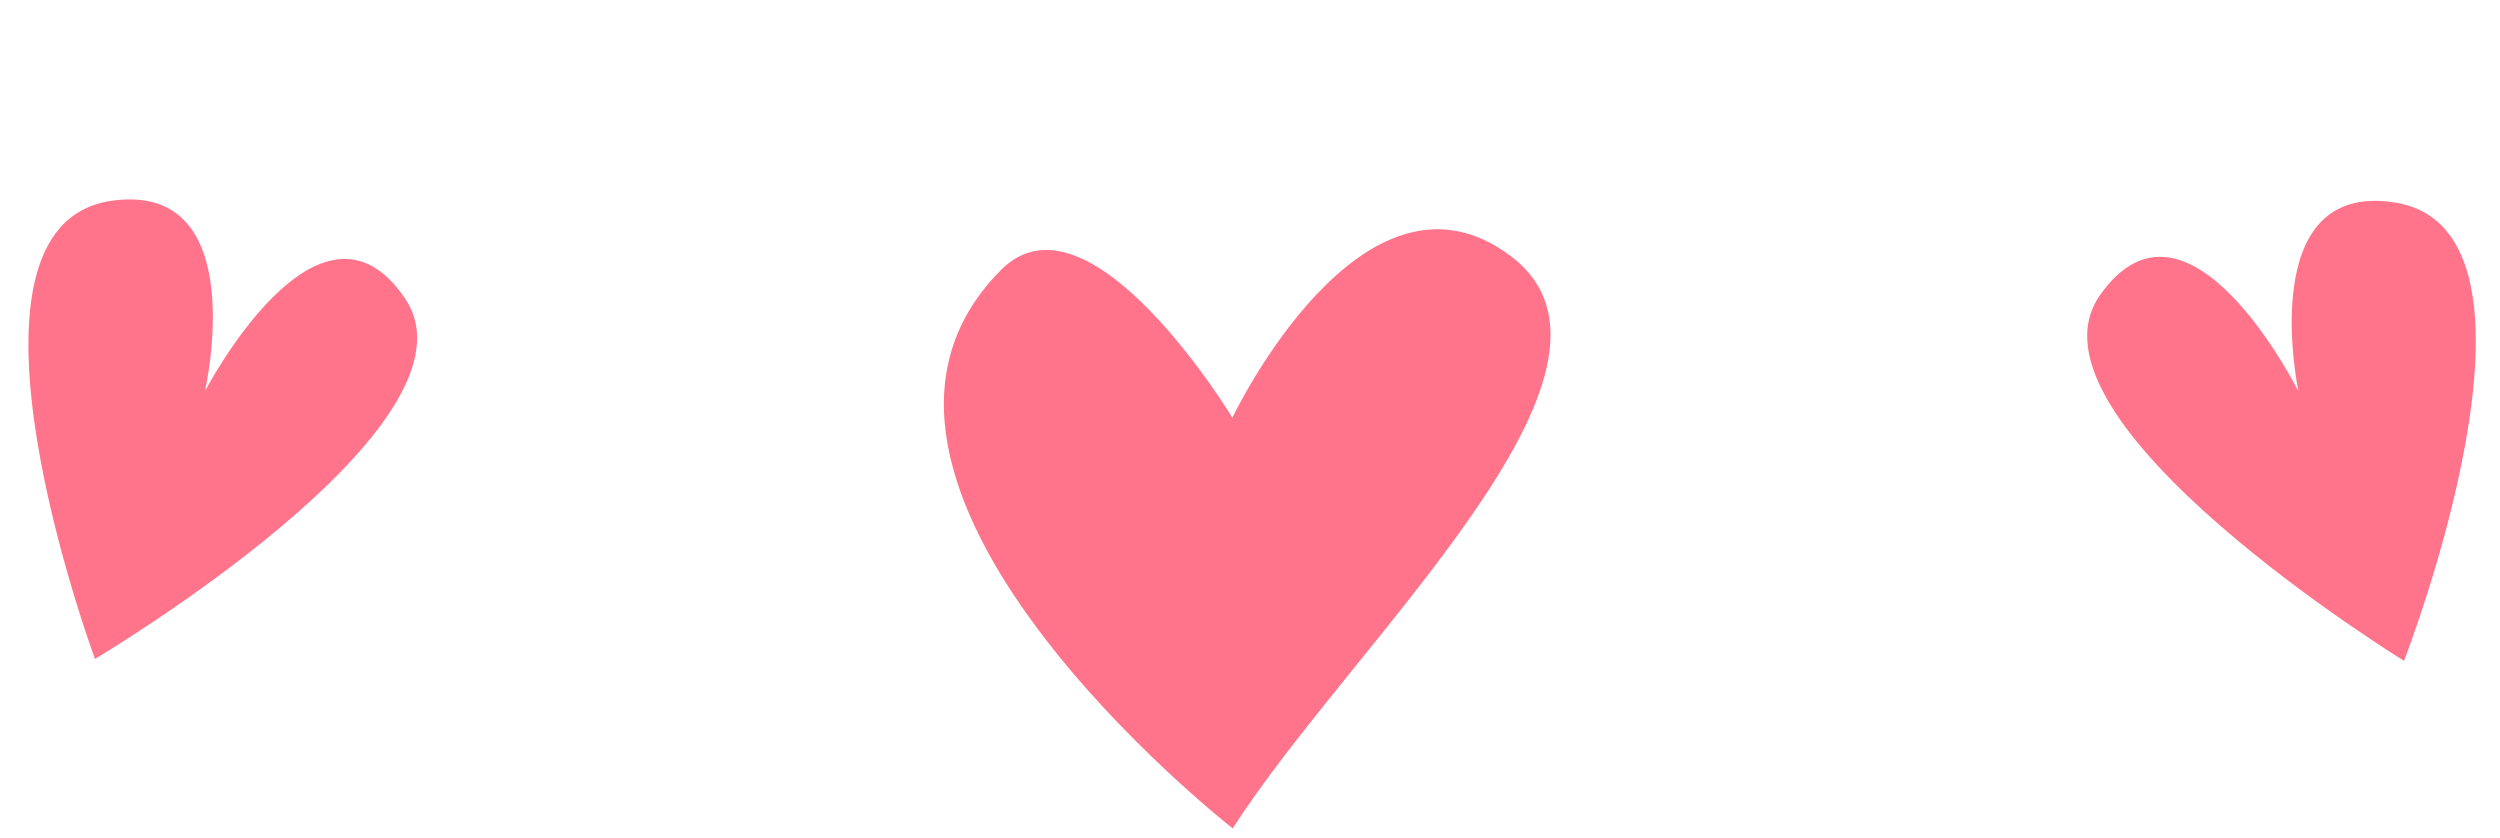
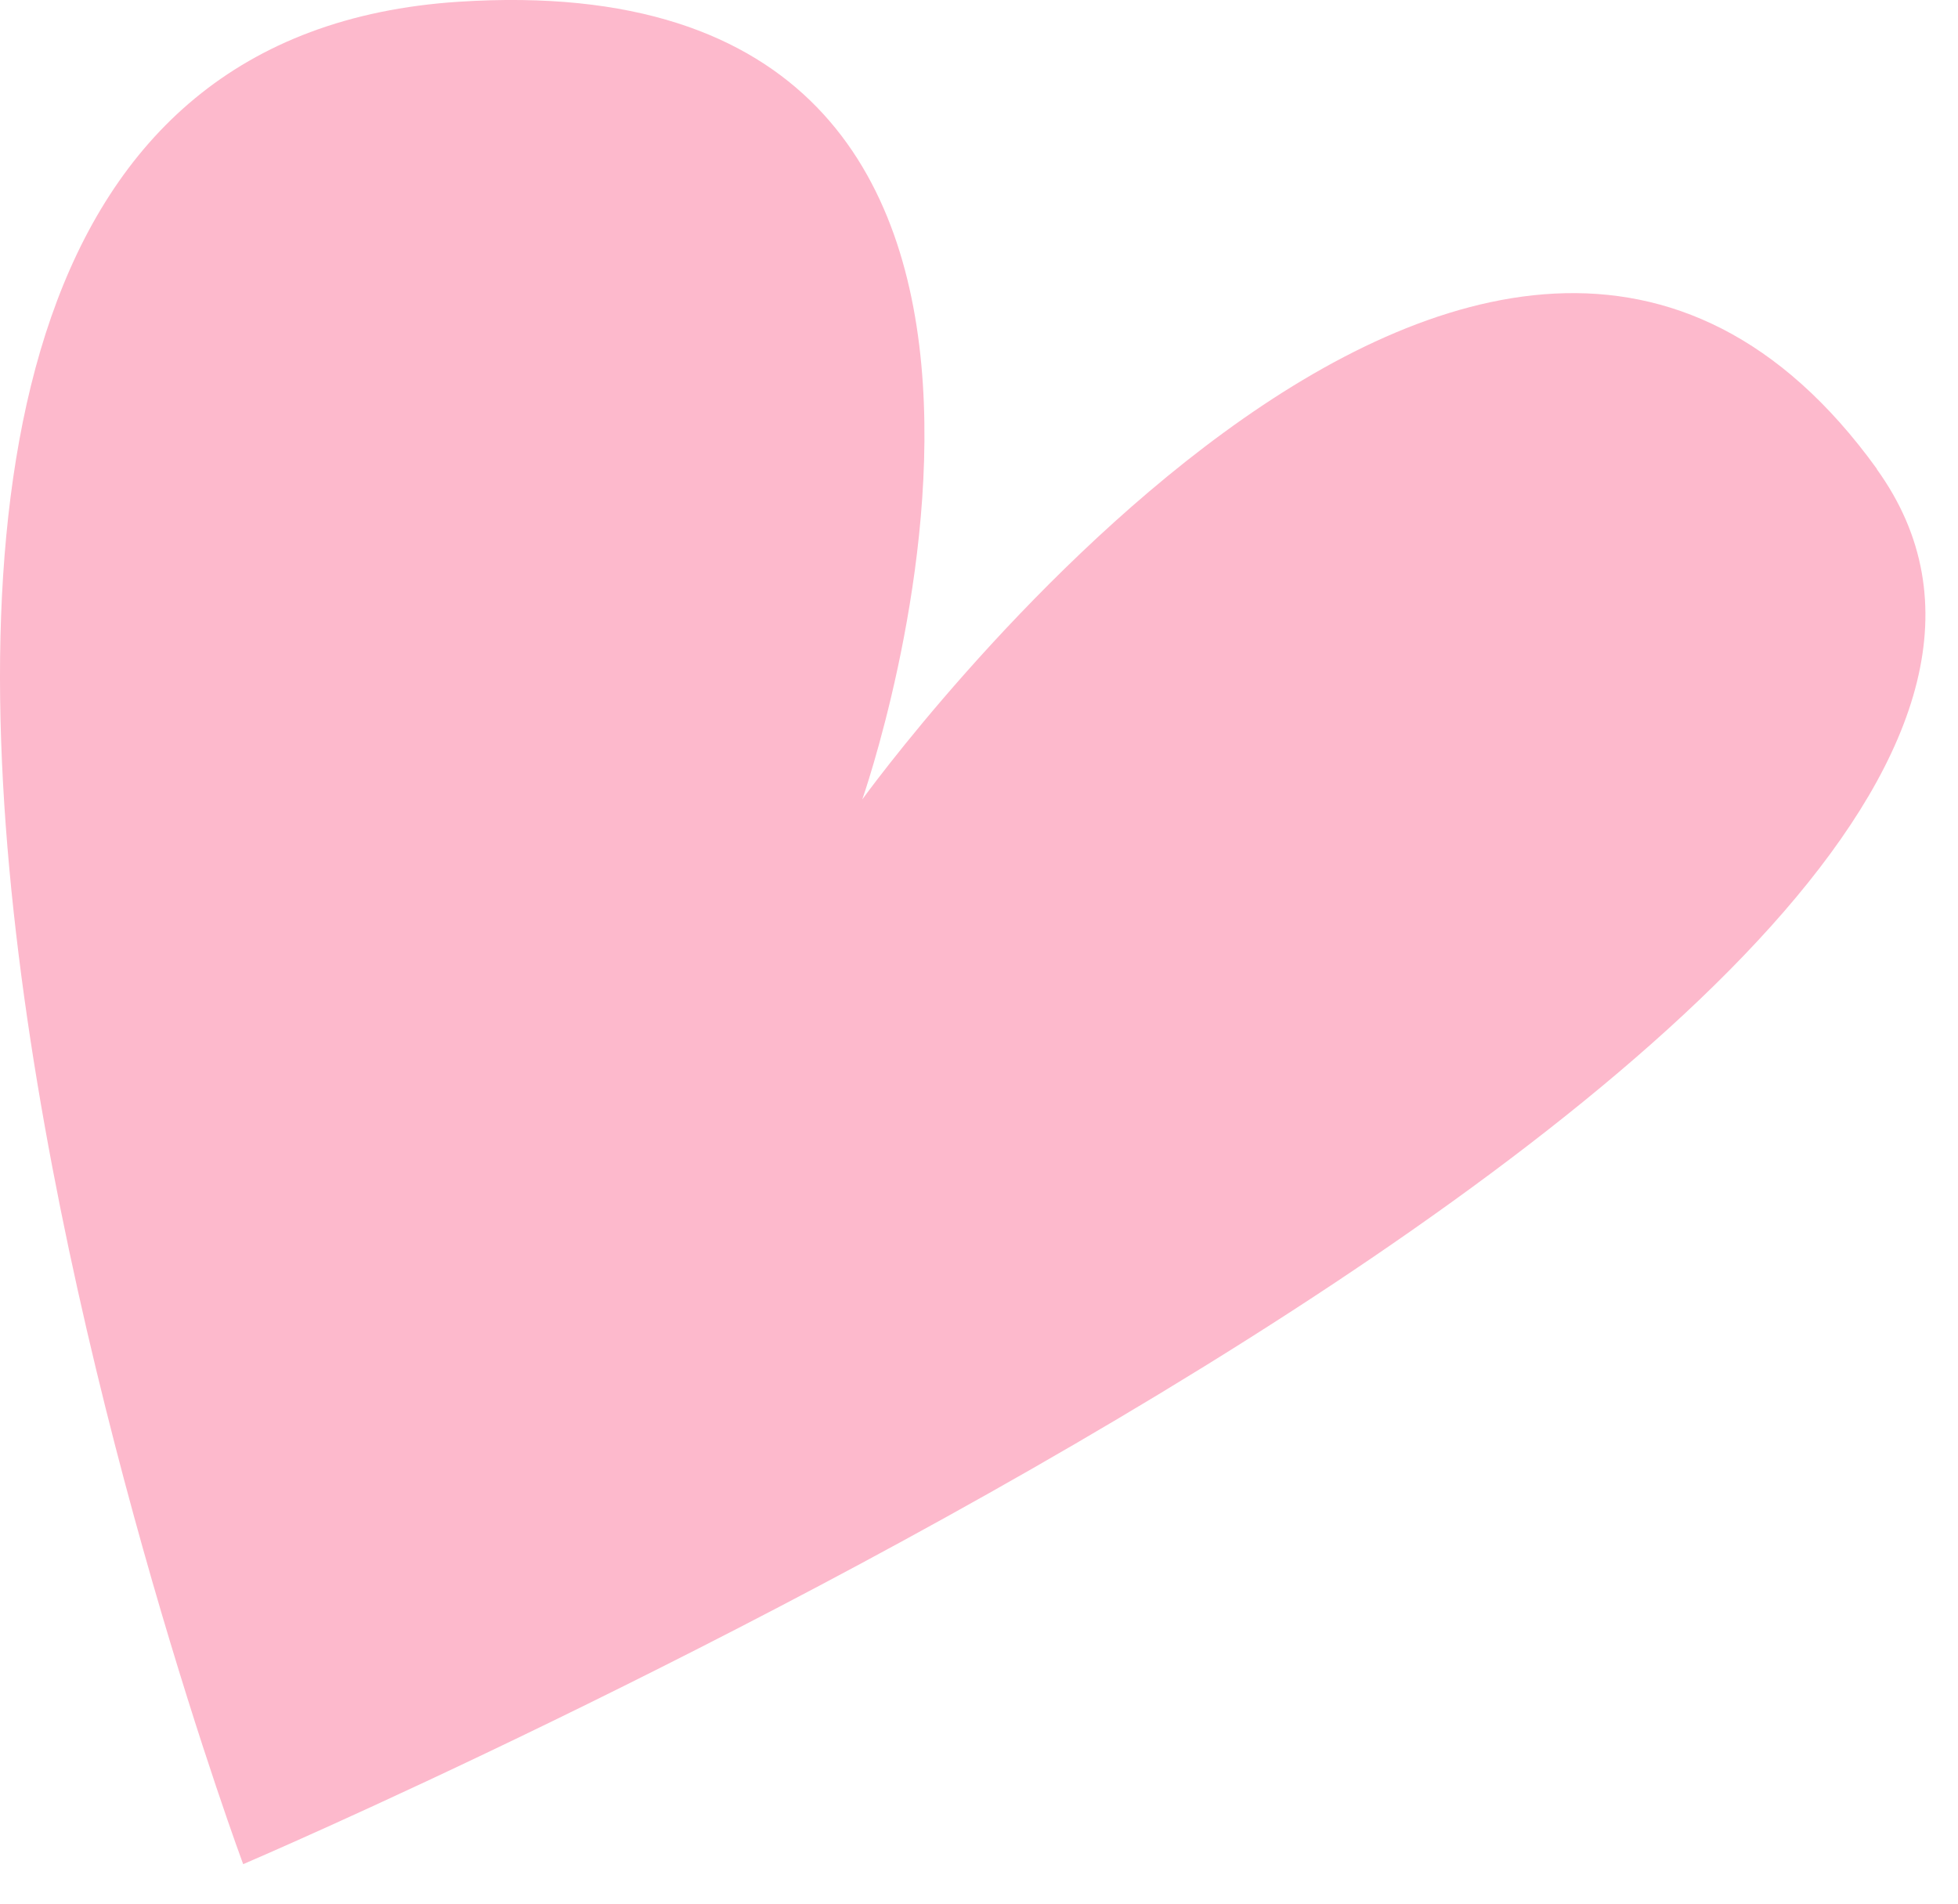
- <svg xmlns="http://www.w3.org/2000/svg" width="206" height="69" viewBox="0 0 206 69" fill="none">
-   <path d="M82.501 22.228C89.765 14.948 101.548 34.415 101.548 34.415C101.548 34.415 112.301 11.859 124.516 21.125C136.73 30.391 111.278 53.065 101.576 68.263C101.576 68.263 65.044 39.722 82.501 22.228Z" fill="#FF748B" />
-   <path d="M173.026 24.346C165.846 34.612 198.091 54.452 198.091 54.452C198.091 54.452 211.922 18.918 197.279 16.675C185.727 14.903 189.39 32.247 189.39 32.247C189.39 32.247 180.276 13.981 173.022 24.345" fill="#FF748B" />
-   <path d="M33.382 24.604C40.392 34.986 7.826 54.294 7.826 54.294C7.826 54.294 -5.419 18.537 9.258 16.535C20.838 14.954 16.891 32.234 16.891 32.234C16.891 32.234 26.304 14.121 33.386 24.603" fill="#FF748B" />
+ <svg xmlns="http://www.w3.org/2000/svg" width="36" height="35" viewBox="0 0 36 35" fill="none">
+   <path d="M34.506 8.624C41.573 18.425 4.471 34.274 4.471 34.274C4.471 34.274 -7.861 1.086 8.437 0.032C21.295 -0.801 15.854 14.698 15.854 14.698C15.854 14.698 27.37 -1.272 34.51 8.623" fill="#FDB9CC" />
</svg>
